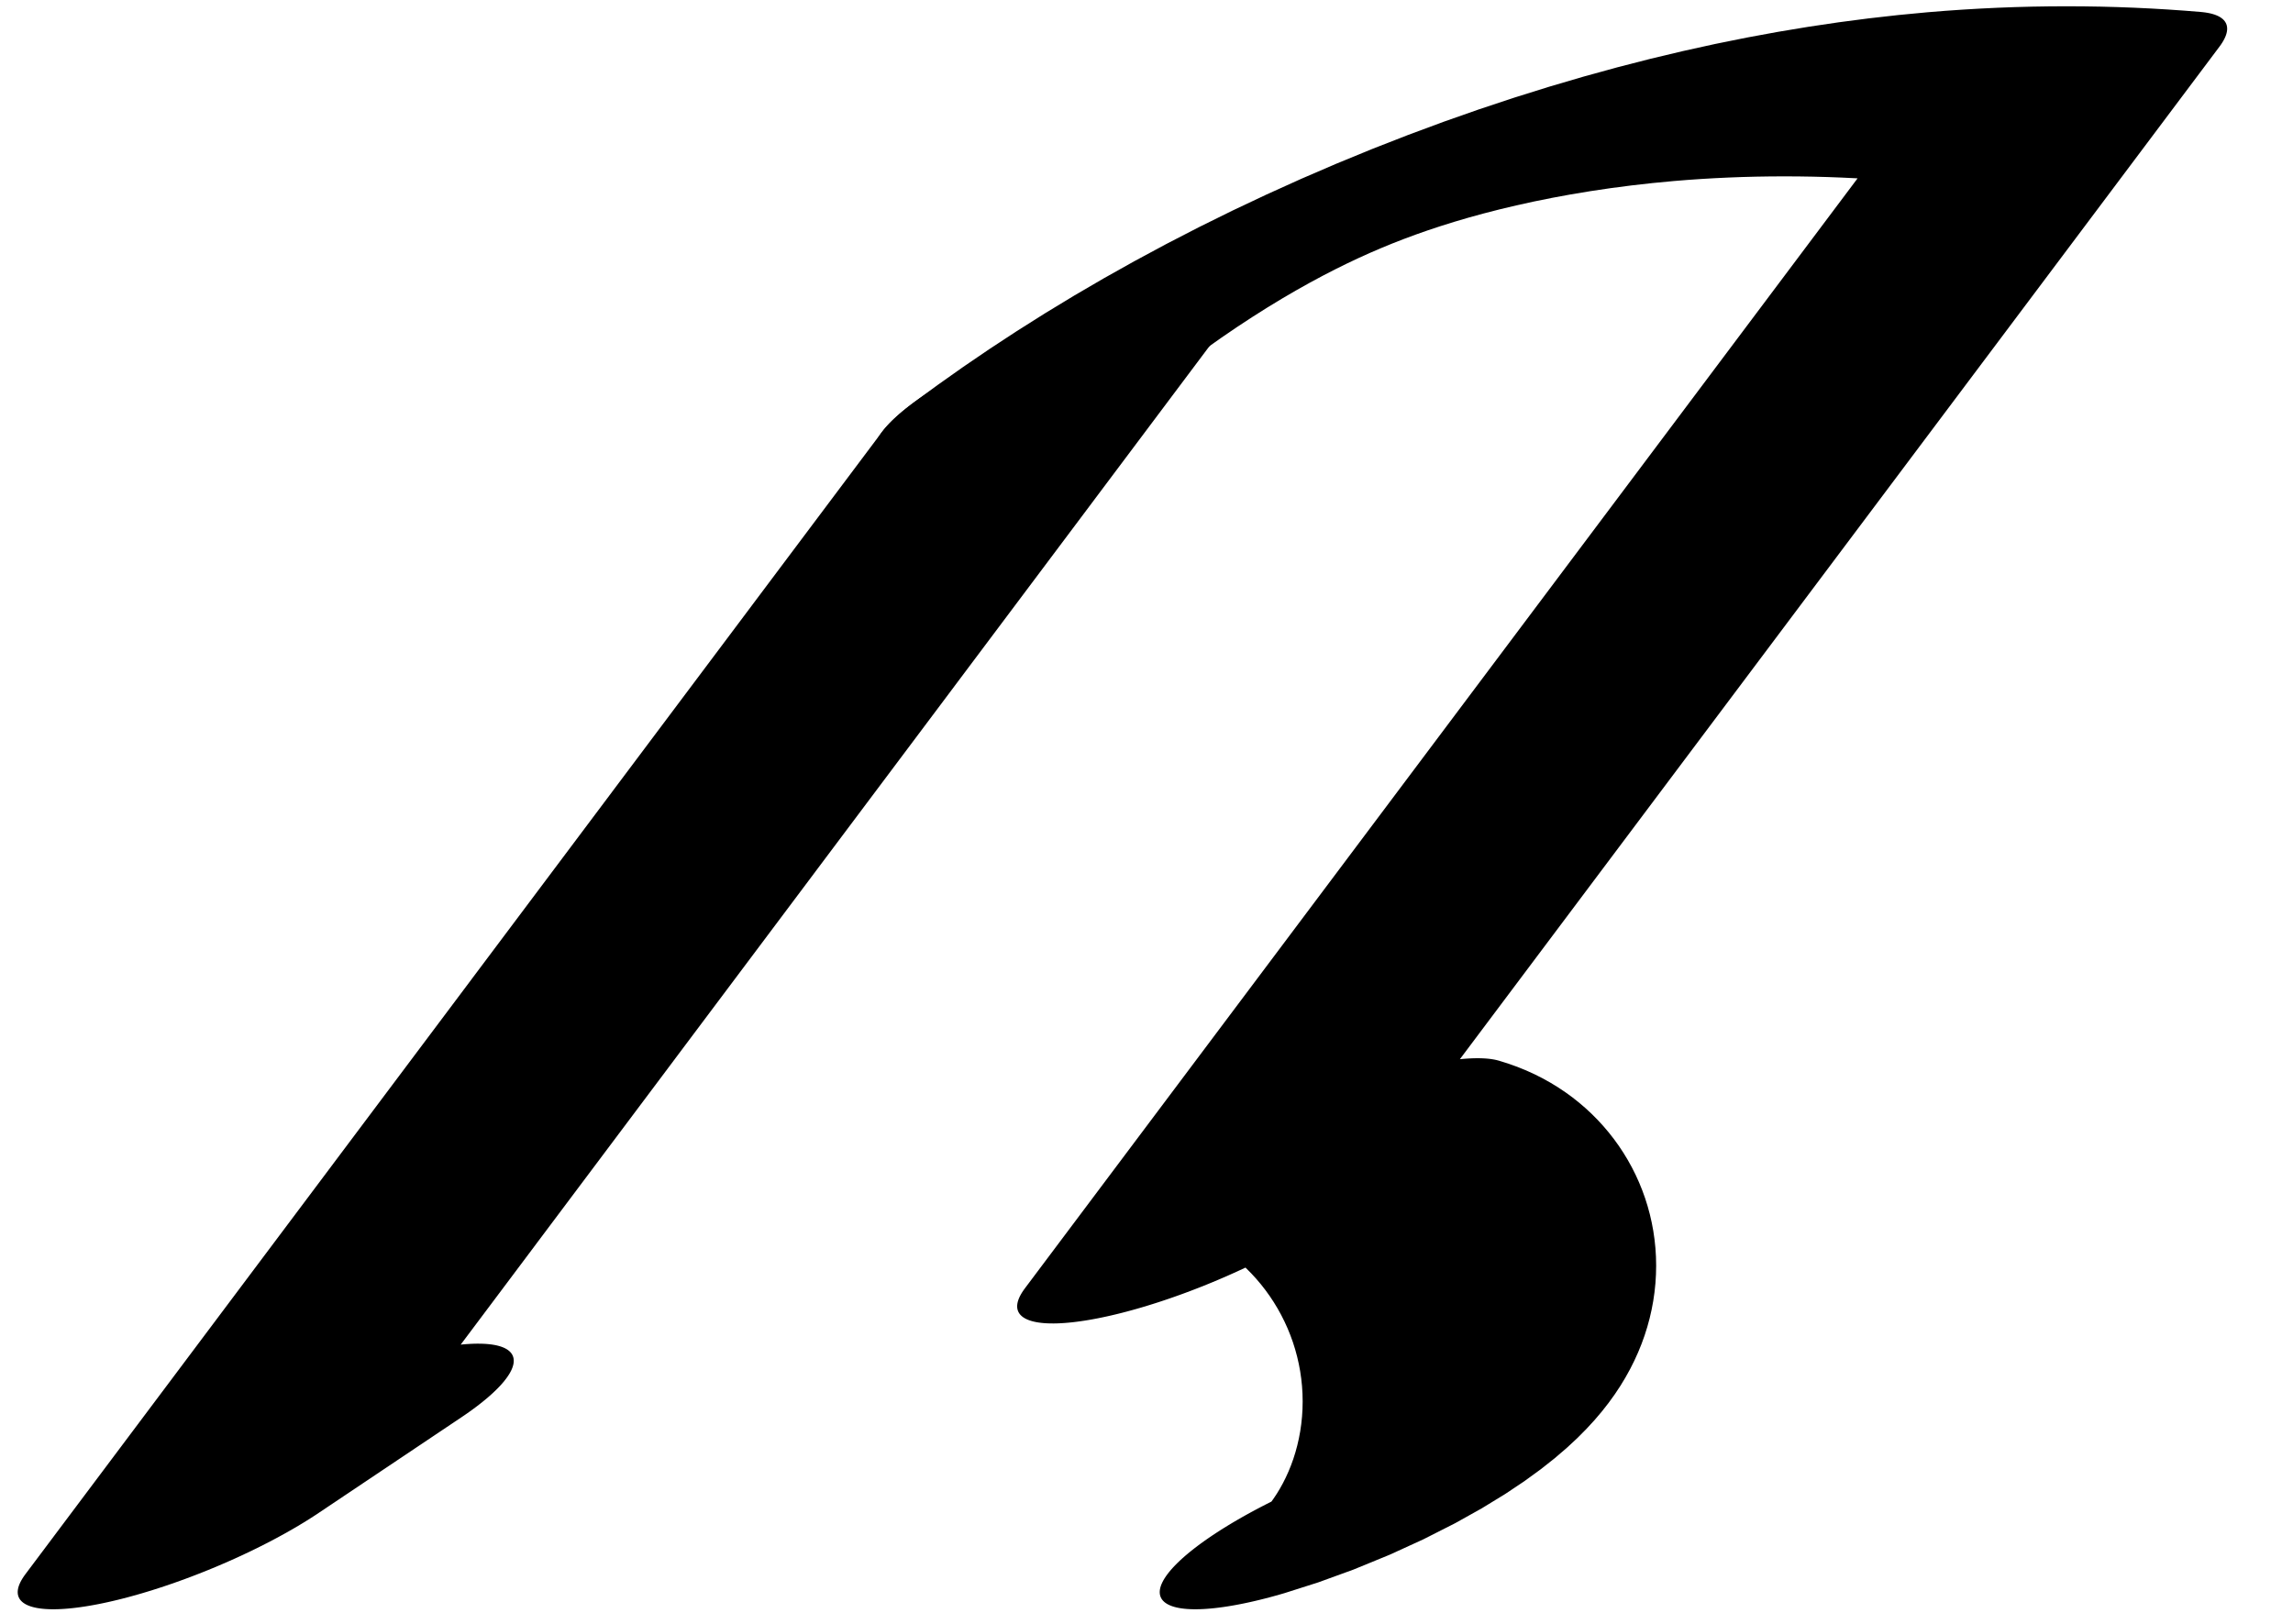
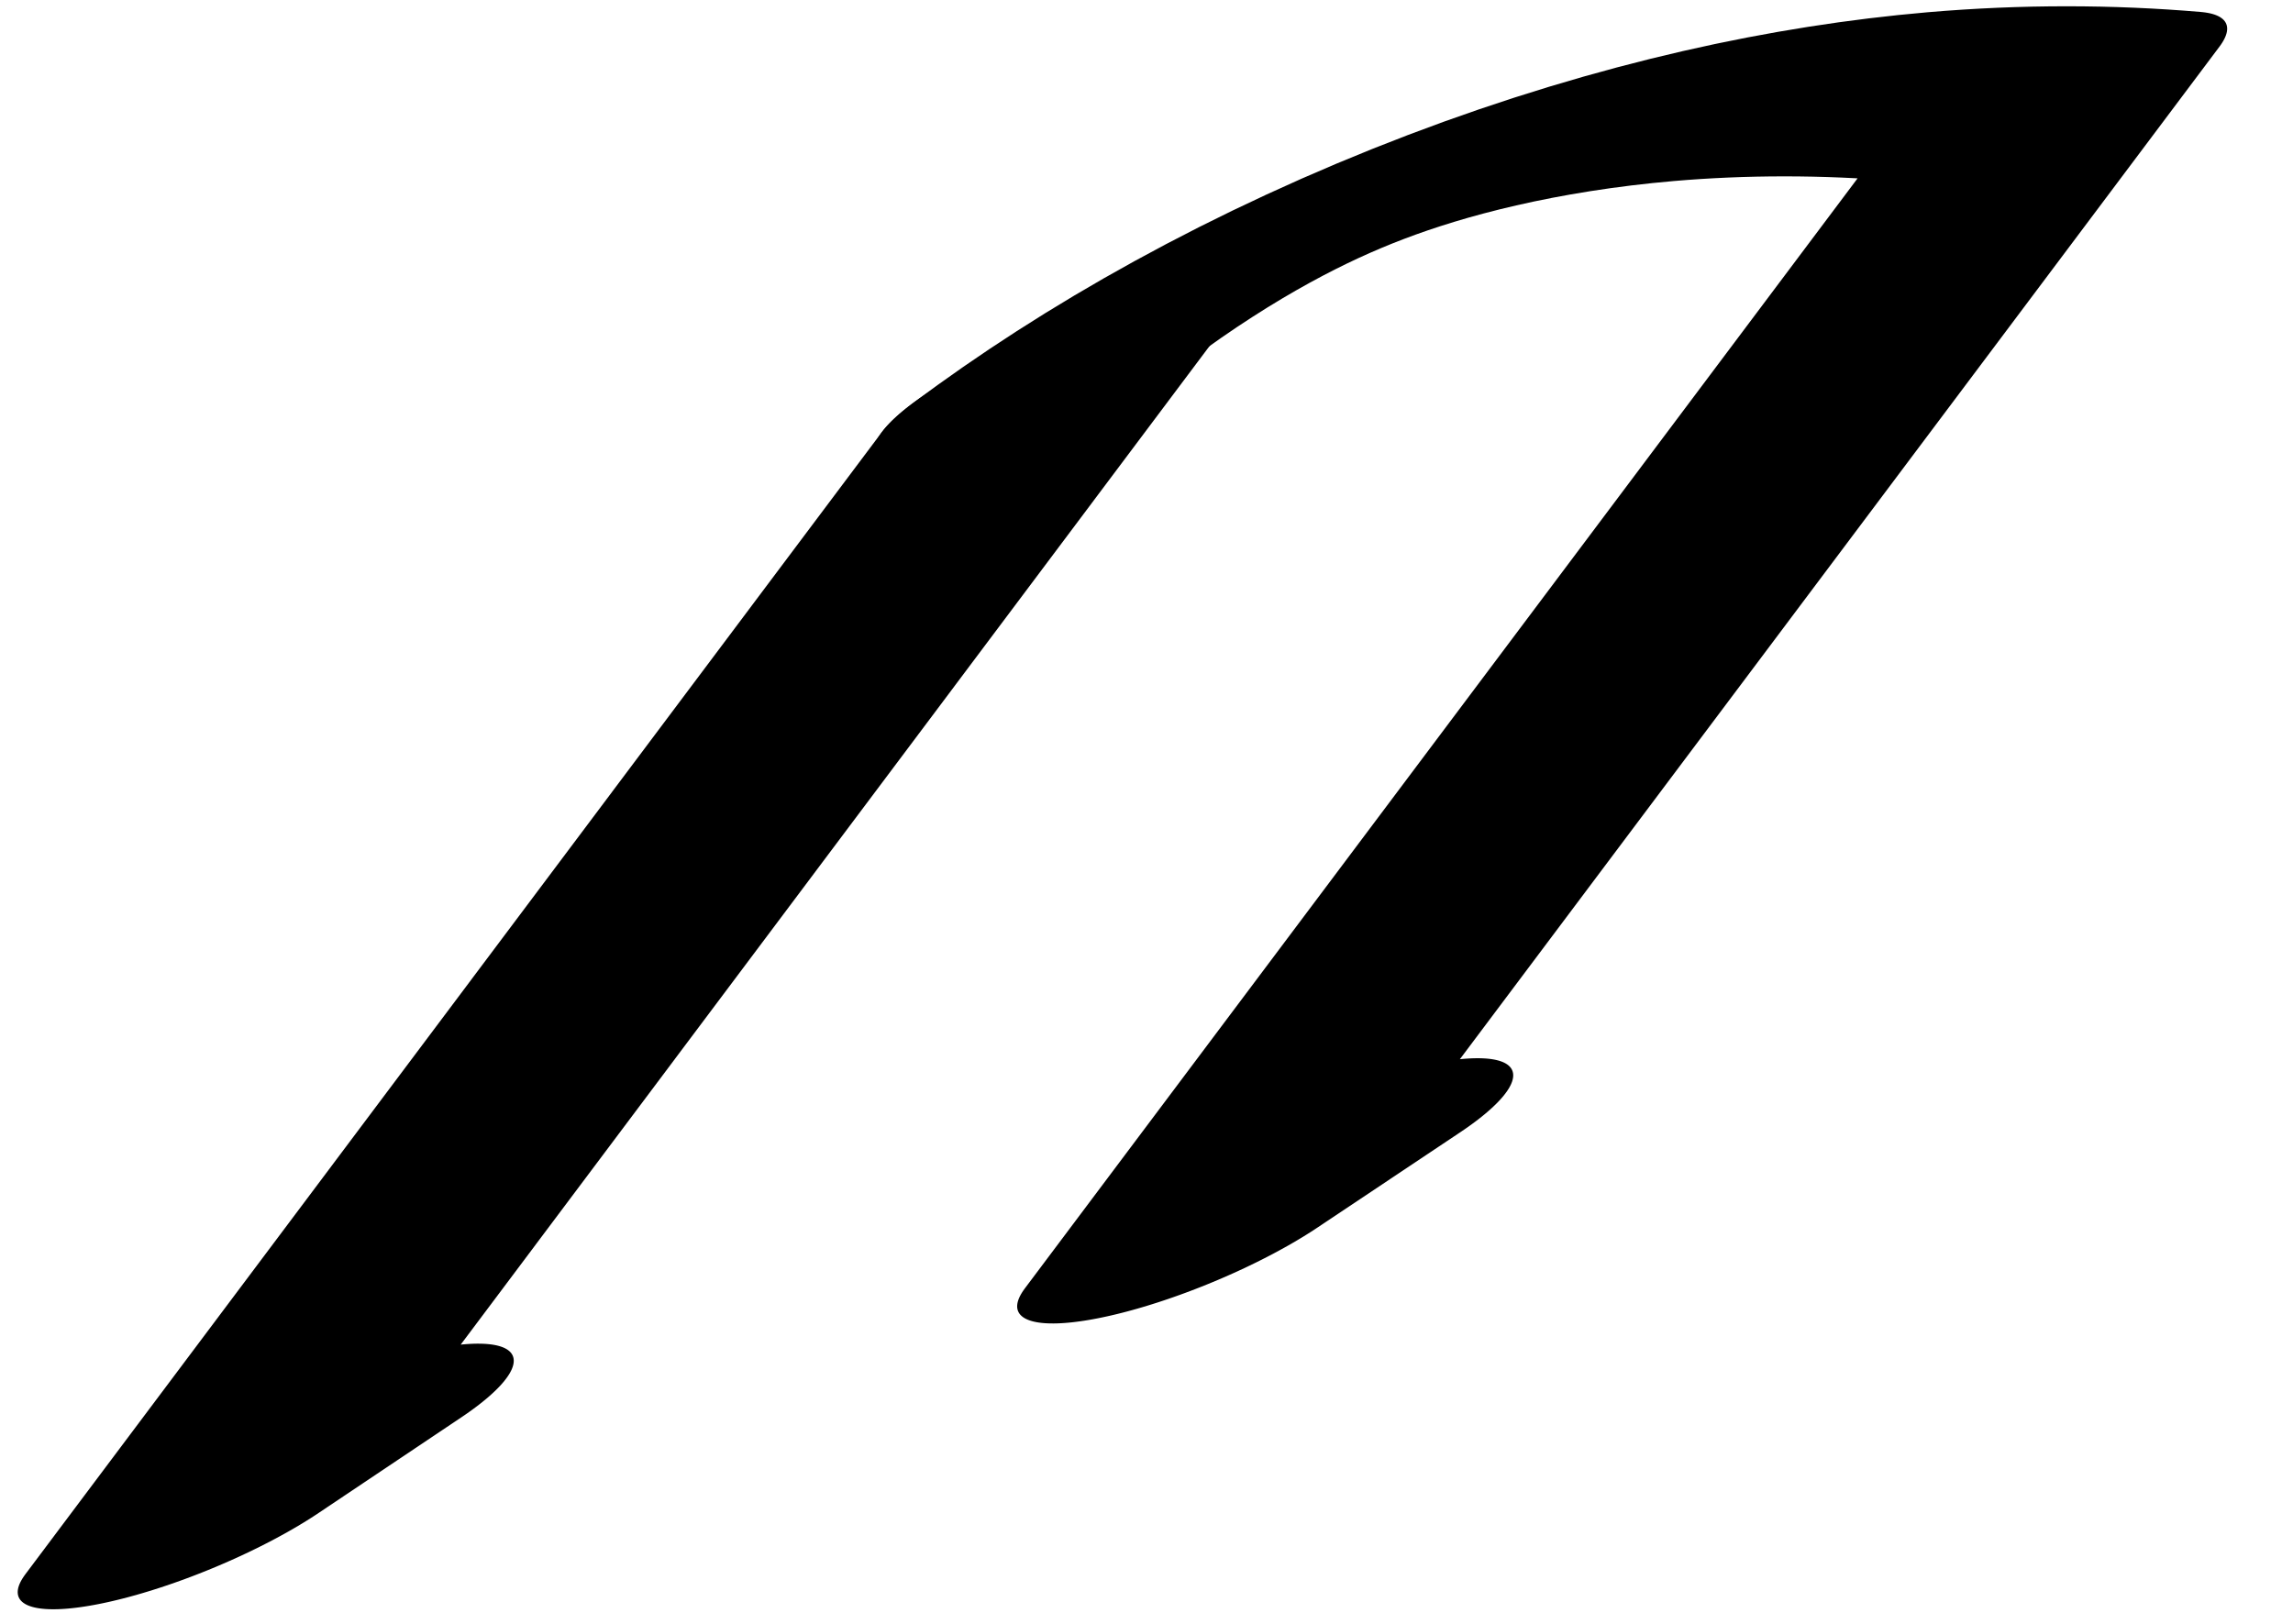
<svg xmlns="http://www.w3.org/2000/svg" width="24" height="17" viewBox="0 0 24 17">
  <path fill="none" stroke-width="32.529" stroke-linecap="round" stroke-linejoin="round" stroke="rgb(0%, 0%, 0%)" stroke-opacity="1" stroke-miterlimit="10" d="M 123.613 254.812 L 18.613 6.034 L 32.996 17.559 " transform="matrix(0.113137, -0.0468644, -0.0117155, -0.0282833, 0, 17)" />
-   <path fill="none" stroke-width="32.529" stroke-linecap="round" stroke-linejoin="round" stroke="rgb(0%, 0%, 0%)" stroke-opacity="1" stroke-miterlimit="10" d="M 123.613 254.812 C 146.188 277.762 169.934 275.015 192.158 246.892 C 198.932 238.292 205.533 227.354 211.873 214.225 L 106.885 -34.436 L 121.256 -23.028 C 127.14 -41.893 129.198 -74.031 126.317 -101.852 C 123.424 -129.791 116.3 -146.575 108.792 -143.389 " transform="matrix(0.113137, -0.0468644, -0.0117155, -0.0282833, 0, 17)" />
+   <path fill="none" stroke-width="32.529" stroke-linecap="round" stroke-linejoin="round" stroke="rgb(0%, 0%, 0%)" stroke-opacity="1" stroke-miterlimit="10" d="M 123.613 254.812 C 146.188 277.762 169.934 275.015 192.158 246.892 C 198.932 238.292 205.533 227.354 211.873 214.225 L 106.885 -34.436 L 121.256 -23.028 " transform="matrix(0.113137, -0.0468644, -0.0117155, -0.0282833, 0, 17)" />
</svg>
